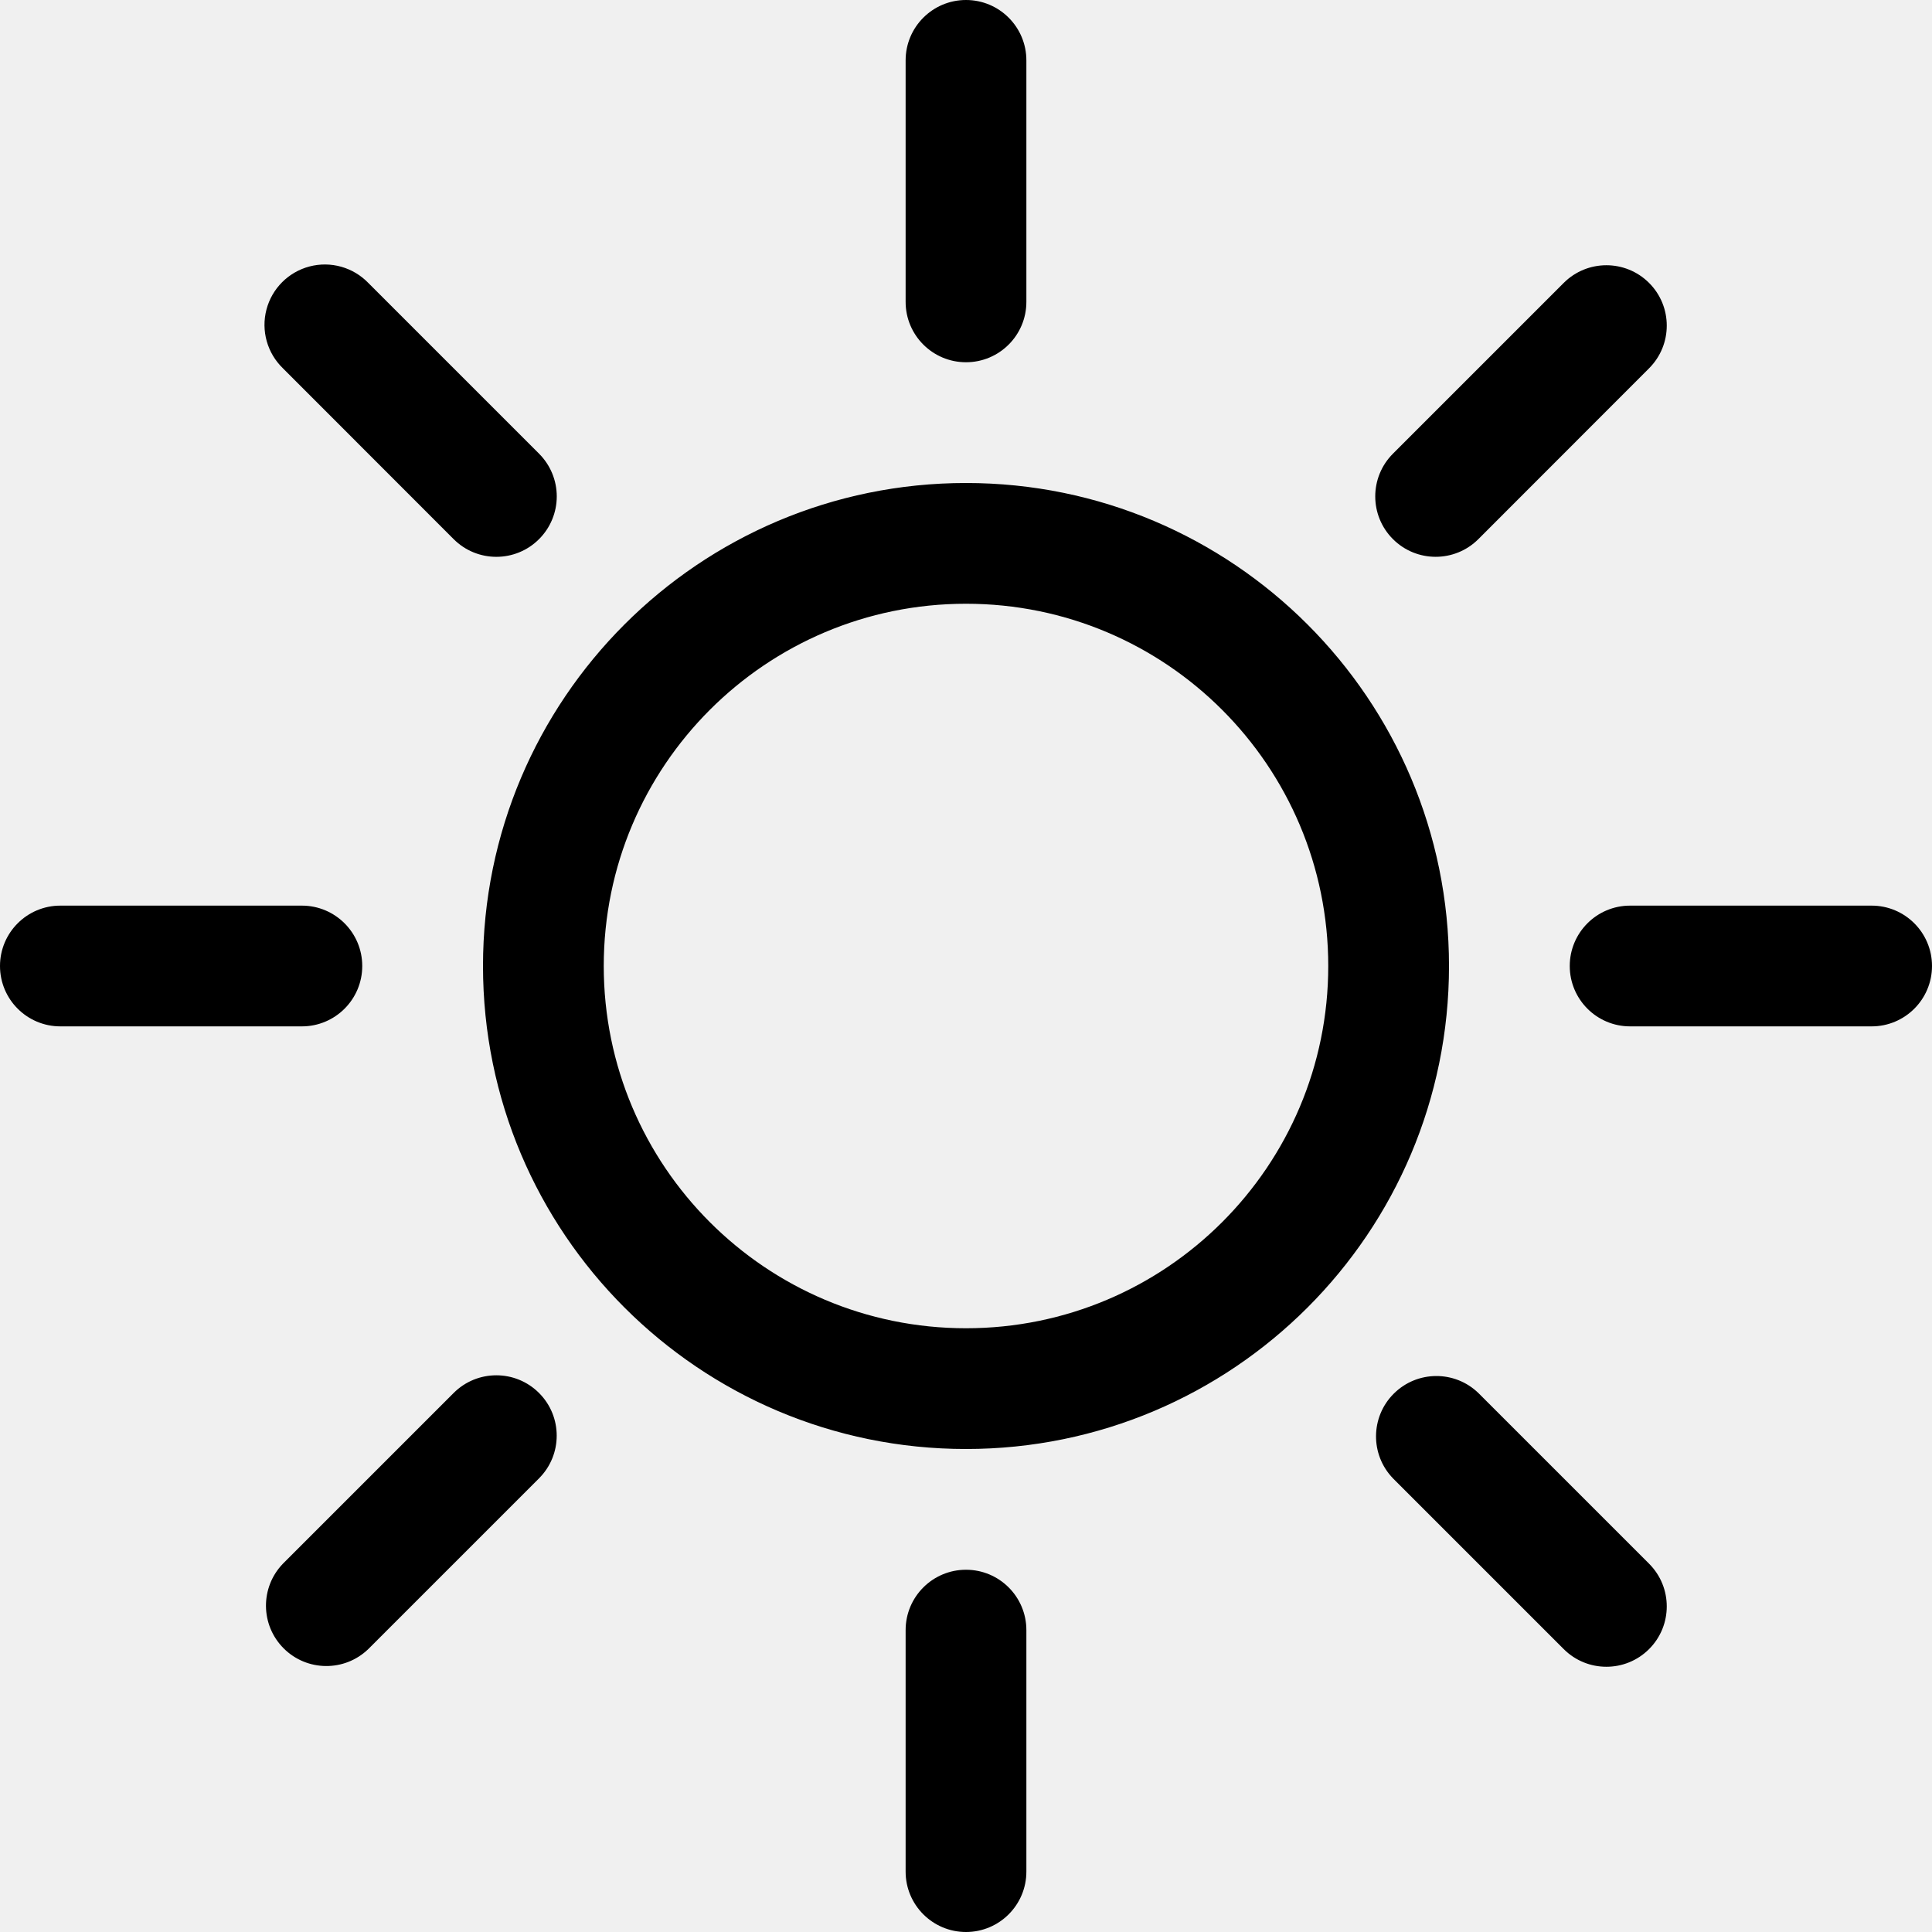
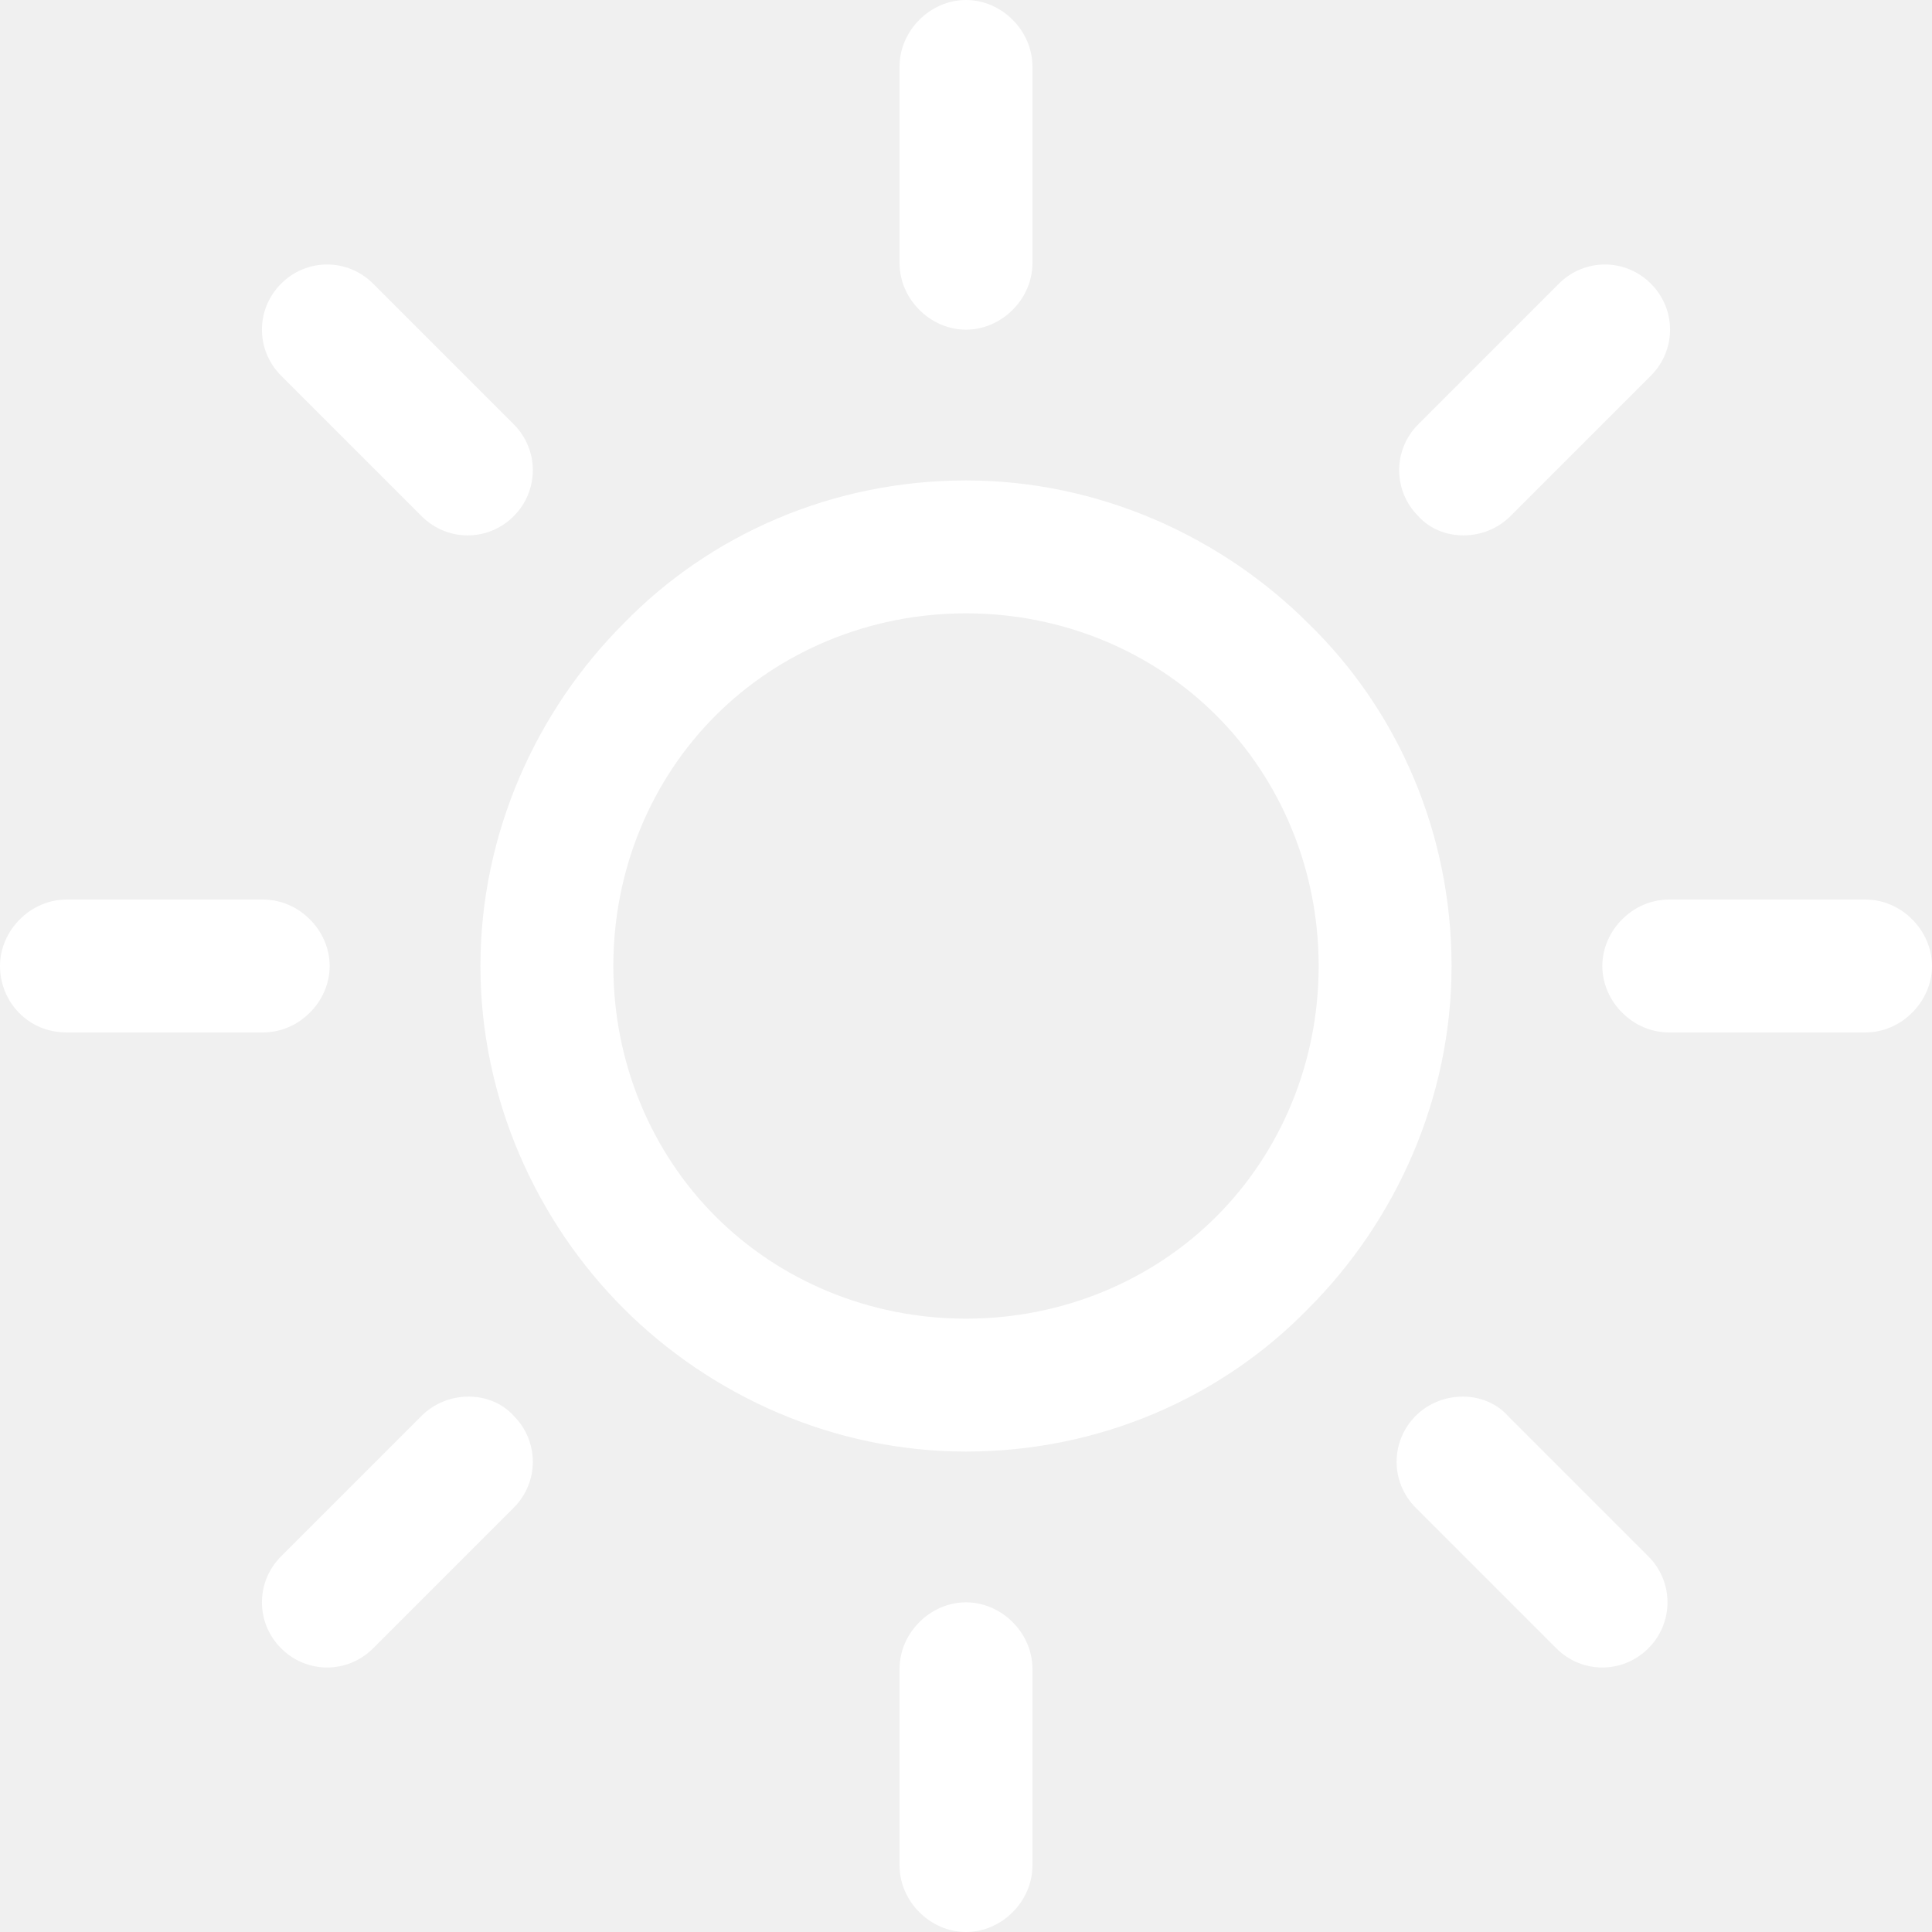
- <svg xmlns="http://www.w3.org/2000/svg" width="16" height="16" fill="currentColor" class="bi bi-sun" viewBox="0 0 16 16">
-   <path d="M8 11a3 3 0 1 1 0-6 3 3 0 0 1 0 6zm0 1a4 4 0 1 0 0-8 4 4 0 0 0 0 8zM8 0a.5.5 0 0 1 .5.5v2a.5.5 0 0 1-1 0v-2A.5.5 0 0 1 8 0zm0 13a.5.5 0 0 1 .5.5v2a.5.5 0 0 1-1 0v-2A.5.5 0 0 1 8 13zm8-5a.5.5 0 0 1-.5.5h-2a.5.5 0 0 1 0-1h2a.5.5 0 0 1 .5.5zM3 8a.5.5 0 0 1-.5.5h-2a.5.5 0 0 1 0-1h2A.5.5 0 0 1 3 8zm10.657-5.657a.5.5 0 0 1 0 .707l-1.414 1.415a.5.5 0 1 1-.707-.708l1.414-1.414a.5.5 0 0 1 .707 0zm-9.193 9.193a.5.5 0 0 1 0 .707L3.05 13.657a.5.5 0 0 1-.707-.707l1.414-1.414a.5.5 0 0 1 .707 0zm9.193 2.121a.5.5 0 0 1-.707 0l-1.414-1.414a.5.5 0 0 1 .707-.707l1.414 1.414a.5.5 0 0 1 0 .707zM4.464 4.465a.5.5 0 0 1-.707 0L2.343 3.05a.5.5 0 1 1 .707-.707l1.414 1.414a.5.5 0 0 1 0 .708z" />
+ <svg xmlns="http://www.w3.org/2000/svg" version="1.1" width="512" height="512" x="0" y="0" viewBox="0 0 302.4 302.4" style="enable-background:new 0 0 512 512" xml:space="preserve" class="">
+   <g>
+     <path d="M204.8 97.6C191.2 84 172 75.2 151.2 75.2s-40 8.4-53.6 22.4c-13.6 13.6-22.4 32.8-22.4 53.6s8.8 40 22.4 53.6c13.6 13.6 32.8 22.4 53.6 22.4s40-8.4 53.6-22.4c13.6-13.6 22.4-32.8 22.4-53.6s-8.4-40-22.4-53.6zm-14.4 92.8c-10 10-24 16-39.2 16s-29.2-6-39.2-16-16-24-16-39.2 6-29.2 16-39.2 24-16 39.2-16 29.2 6 39.2 16 16 24 16 39.2-6 29.2-16 39.2zM292 140.8h-30.8c-5.6 0-10.4 4.8-10.4 10.4 0 5.6 4.8 10.4 10.4 10.4H292c5.6 0 10.4-4.8 10.4-10.4 0-5.6-4.8-10.4-10.4-10.4zM151.2 250.8c-5.6 0-10.4 4.8-10.4 10.4V292c0 5.6 4.8 10.4 10.4 10.4 5.6 0 10.4-4.8 10.4-10.4v-30.8c0-5.6-4.8-10.4-10.4-10.4zM258 243.6l-22-22c-3.6-4-10.4-4-14.4 0s-4 10.4 0 14.4l22 22c4 4 10.4 4 14.4 0s4-10.4 0-14.4zM151.2 0c-5.6 0-10.4 4.8-10.4 10.4v30.8c0 5.6 4.8 10.4 10.4 10.4 5.6 0 10.4-4.8 10.4-10.4V10.4c0-5.6-4.8-10.4-10.4-10.4zM258.4 44.4c-4-4-10.4-4-14.4 0l-22 22c-4 4-4 10.4 0 14.4 3.6 4 10.4 4 14.4 0l22-22c4-4 4-10.4 0-14.4zM41.2 140.8H10.4c-5.6 0-10.4 4.8-10.4 10.4s4.4 10.4 10.4 10.4h30.8c5.6 0 10.4-4.8 10.4-10.4 0-5.6-4.8-10.4-10.4-10.4zM80.4 221.6c-3.6-4-10.4-4-14.4 0l-22 22c-4 4-4 10.4 0 14.4s10.4 4 14.4 0l22-22c4-4 4-10.4 0-14.4zM80.4 66.4l-22-22c-4-4-10.4-4-14.4 0s-4 10.4 0 14.4l22 22c4 4 10.4 4 14.4 0s4-10.4 0-14.4z" fill="#ffffff" opacity="1" data-original="#000000" class="" />
+   </g>
</svg>
